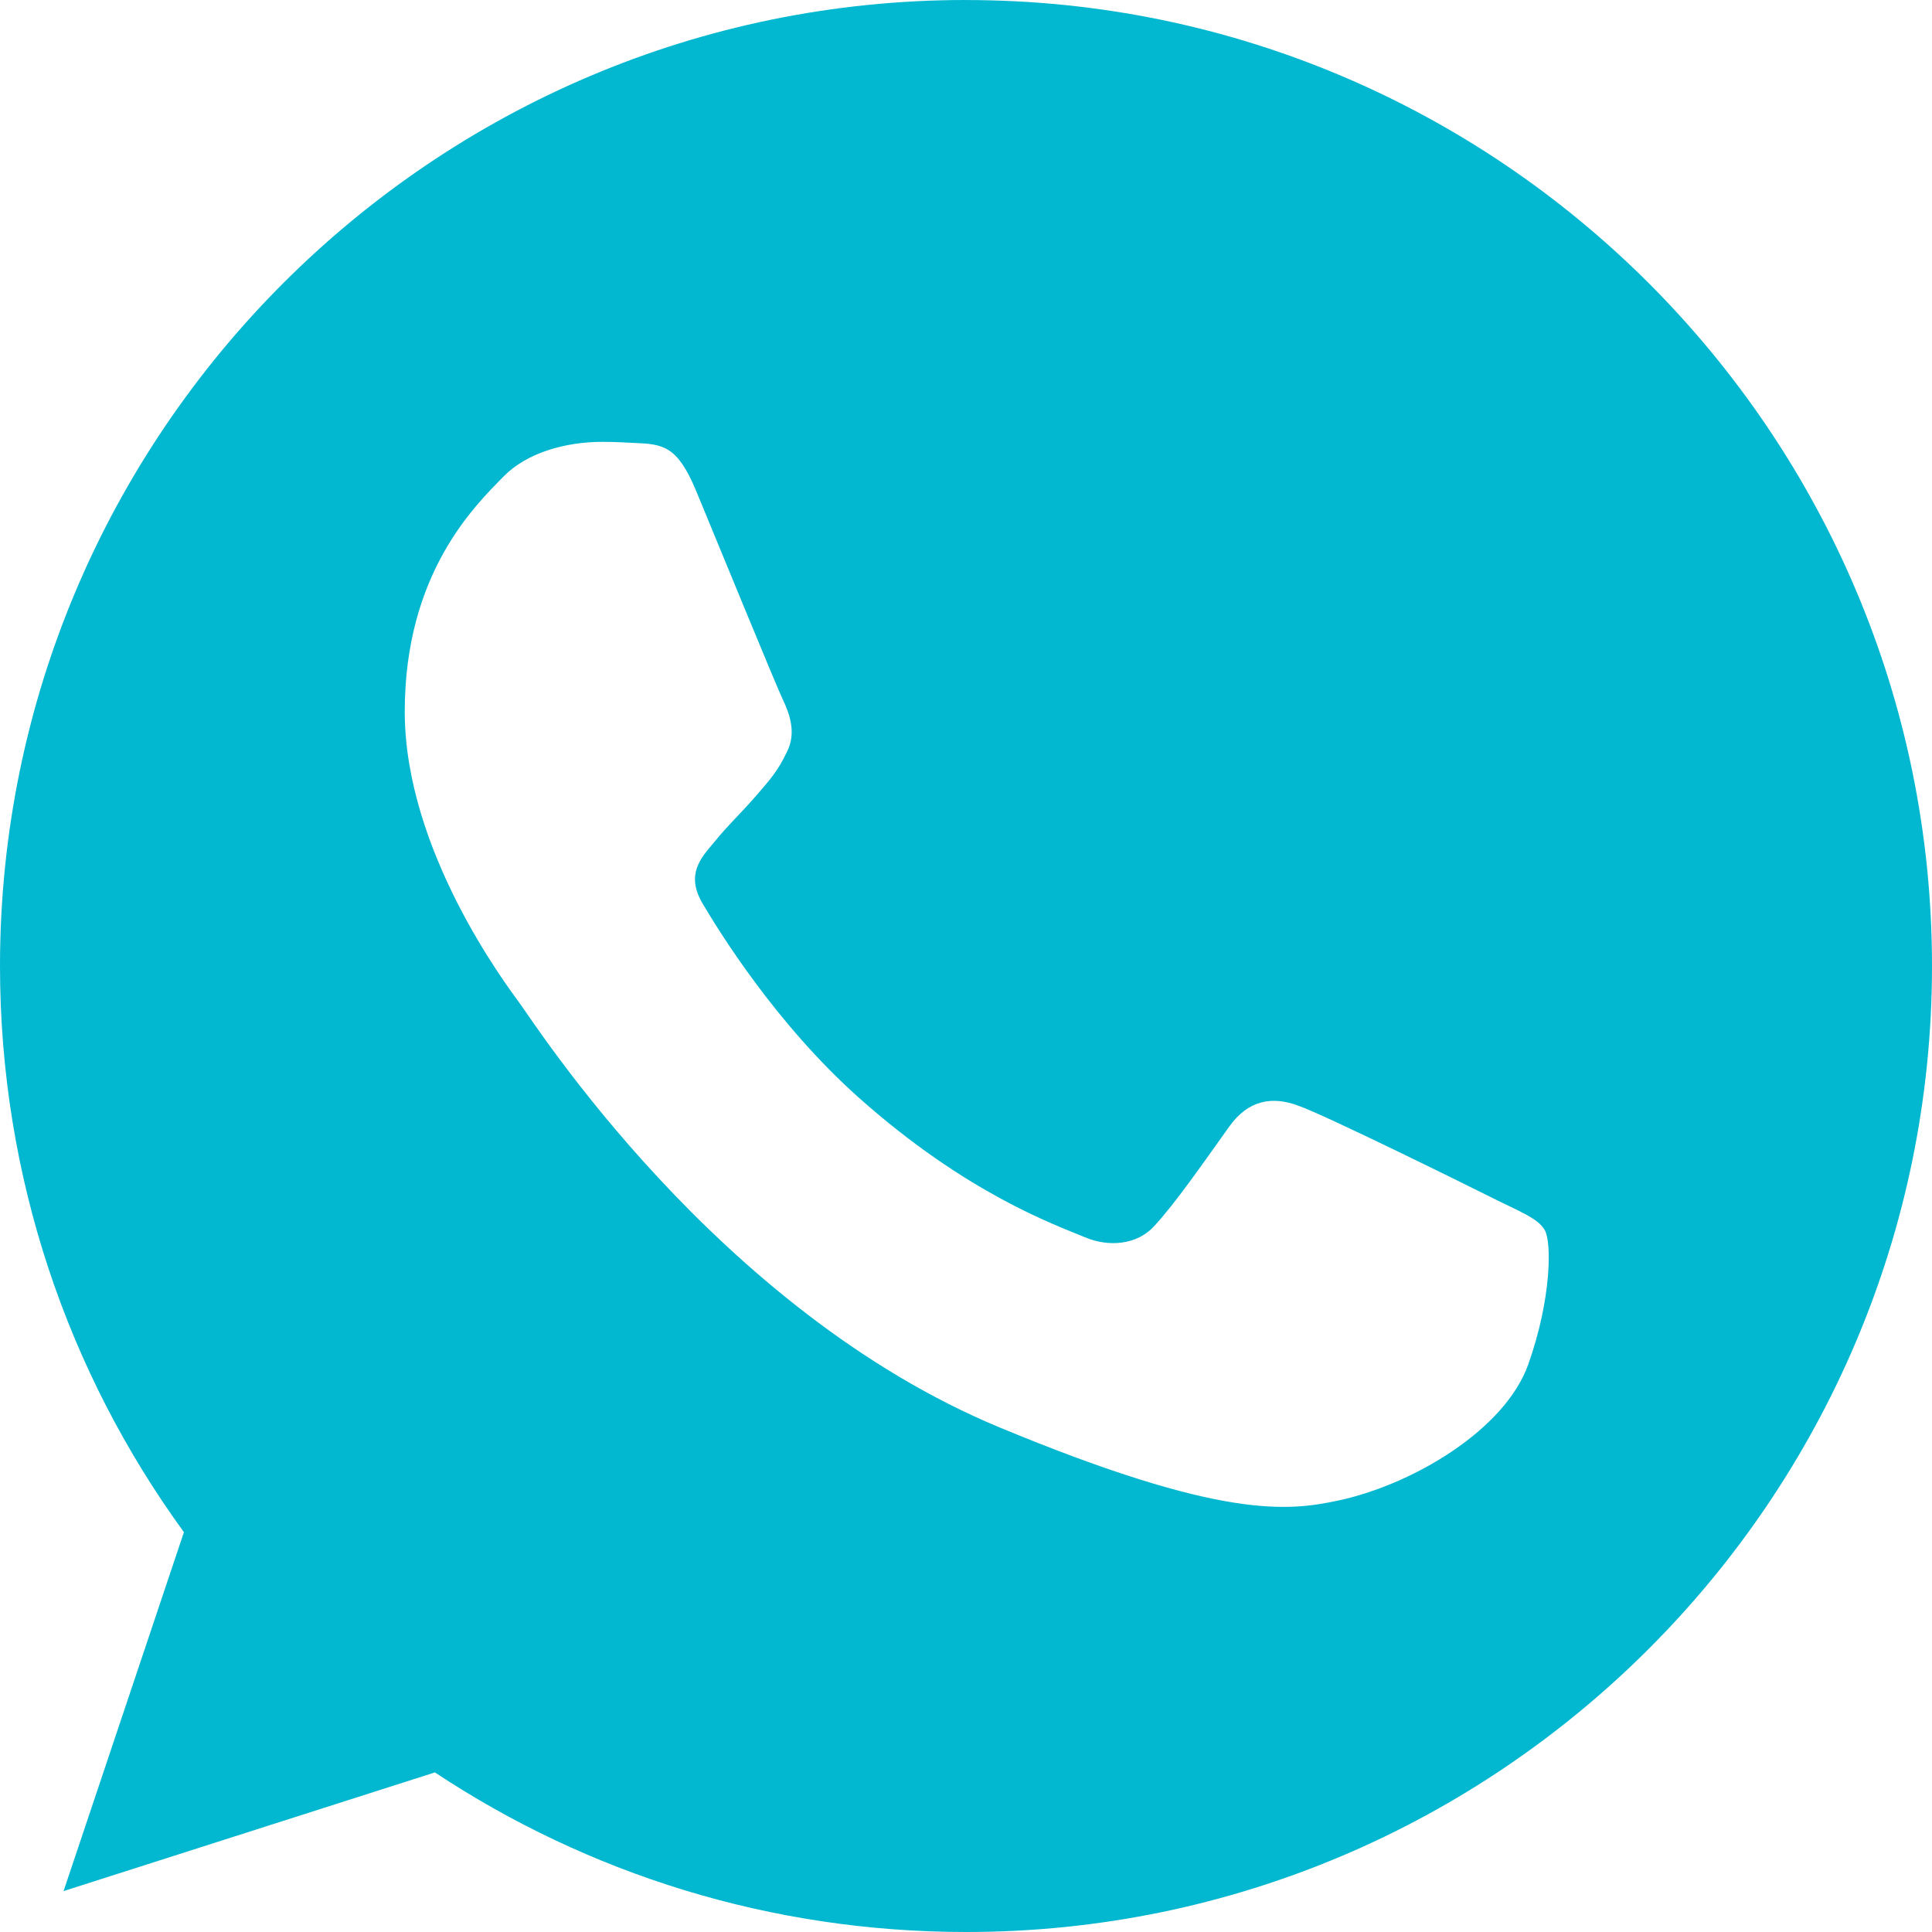
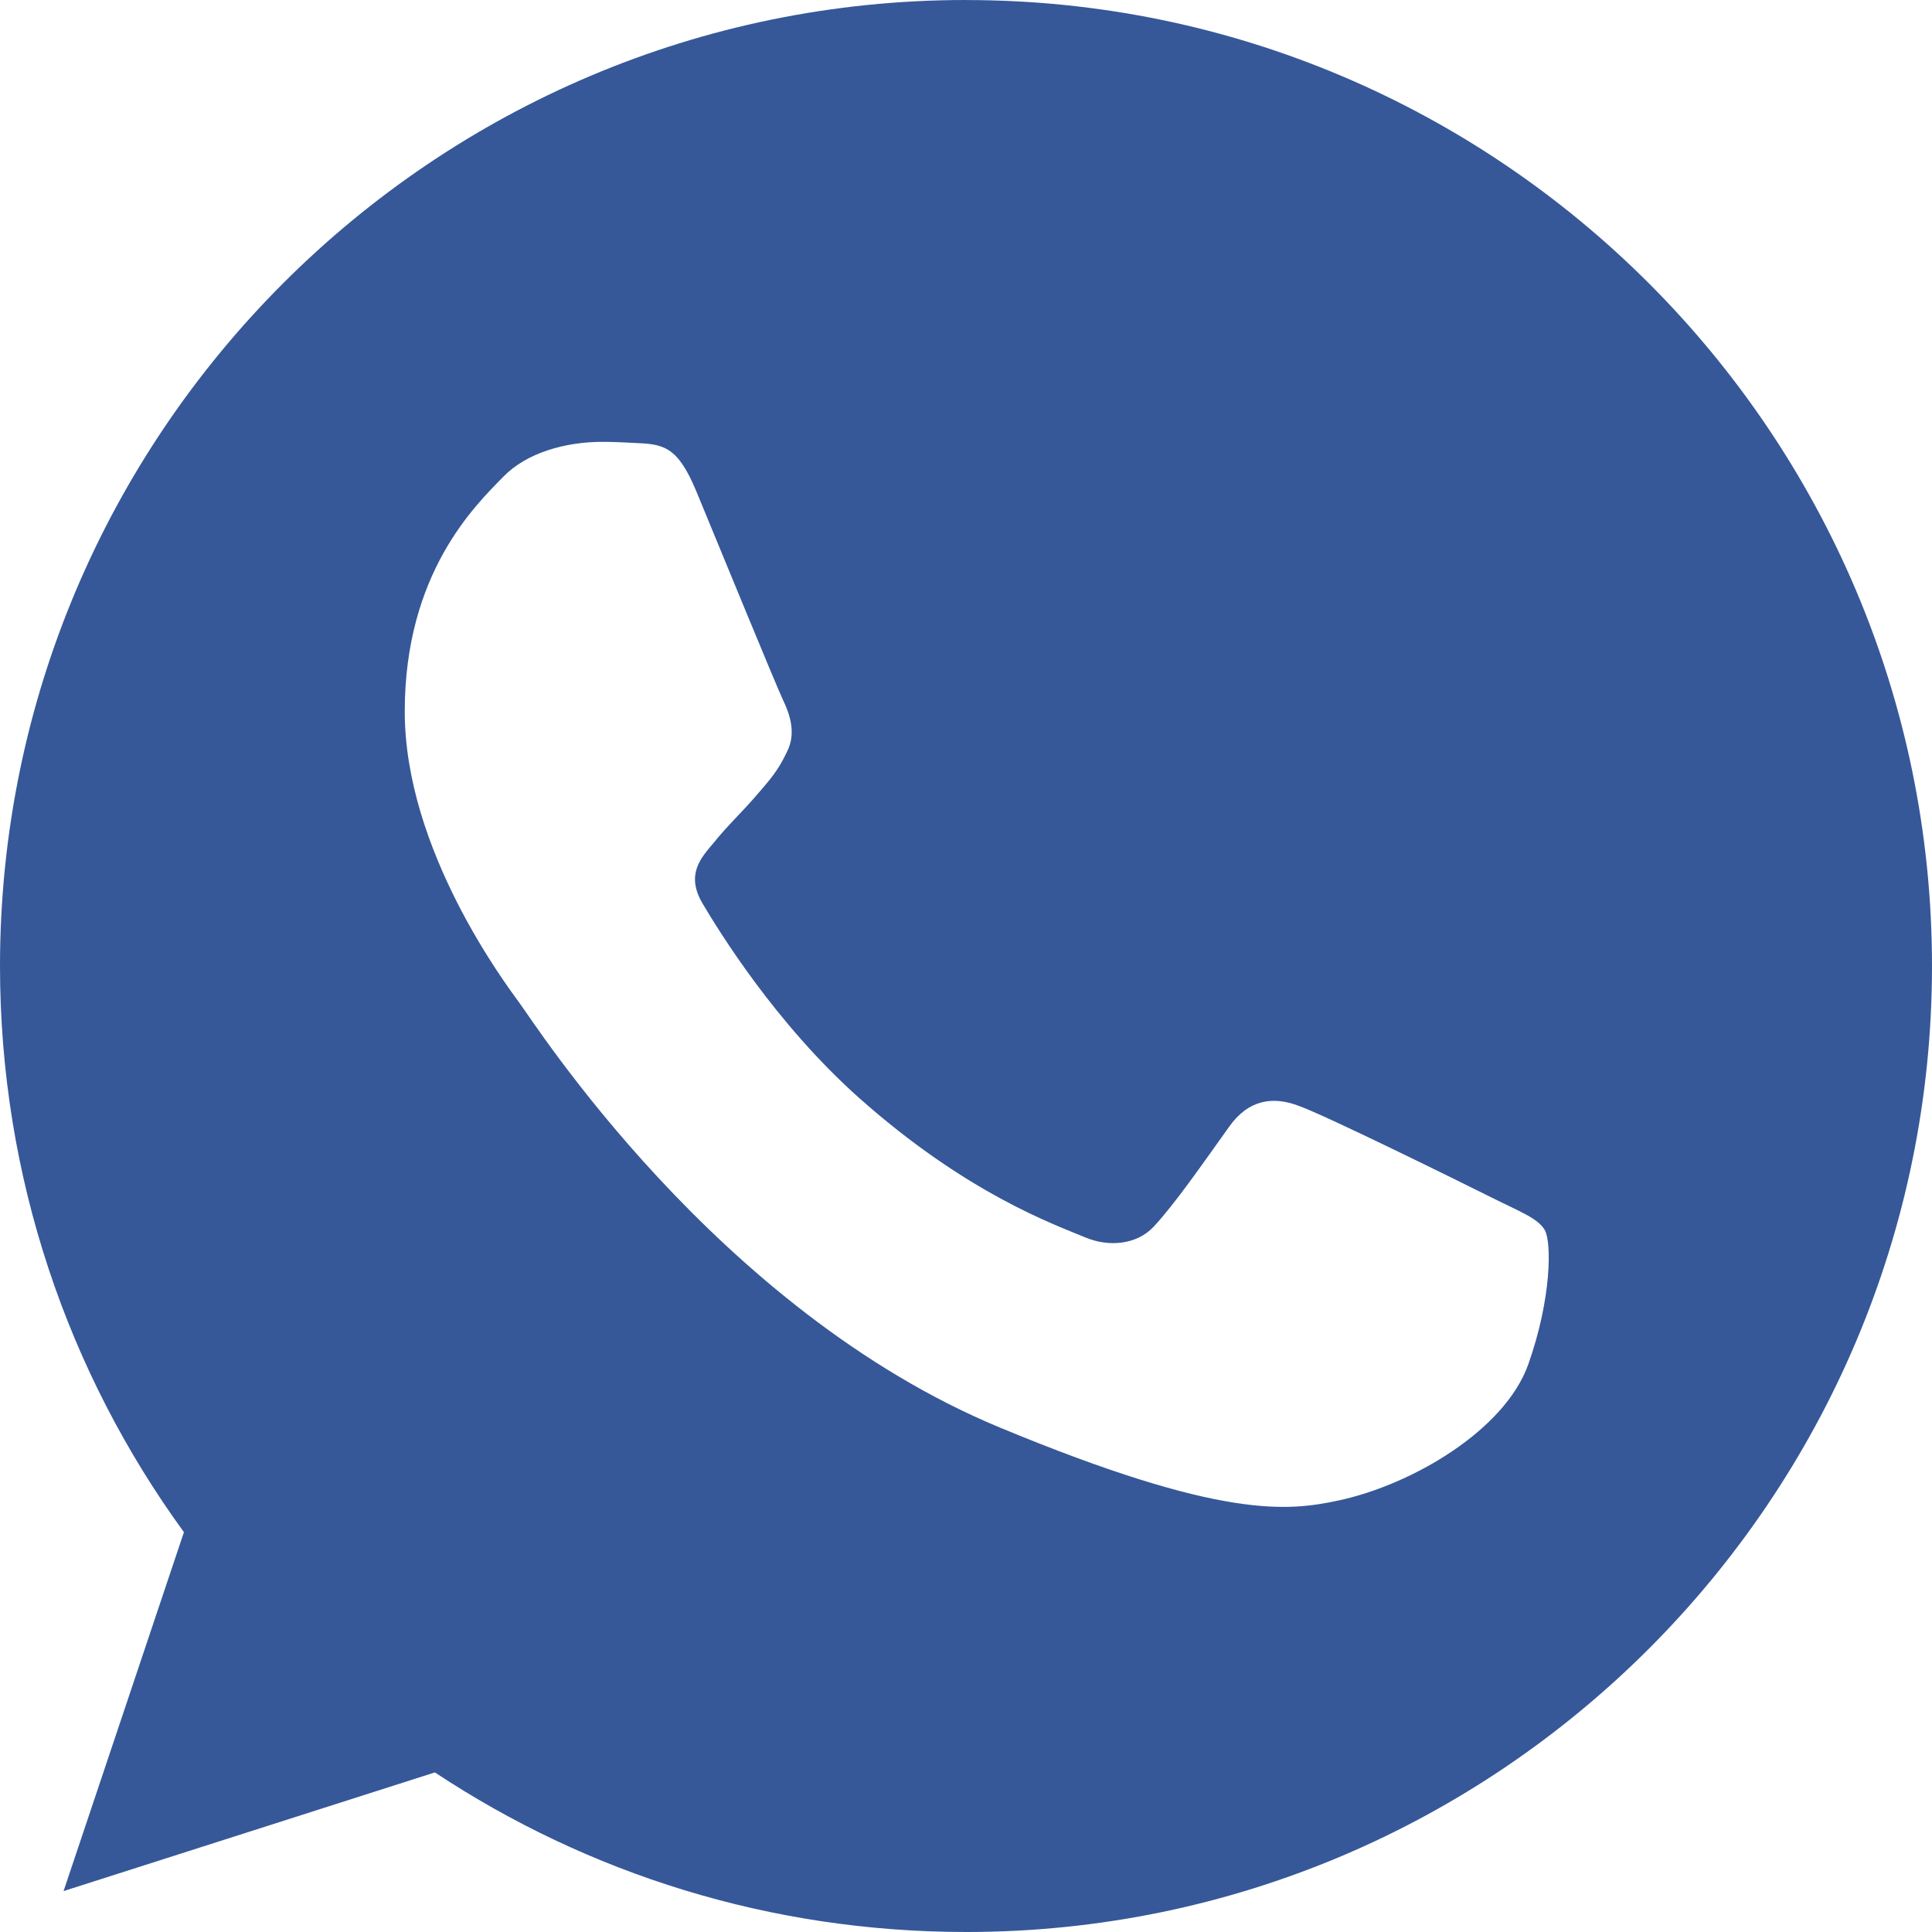
<svg xmlns="http://www.w3.org/2000/svg" width="40" height="40" viewBox="0 0 40 40" fill="none">
-   <path fill-rule="evenodd" clip-rule="evenodd" d="M14.411 10.159C14.023 9.23 13.729 9.195 13.141 9.171C12.941 9.16 12.718 9.148 12.471 9.148C11.707 9.148 10.908 9.372 10.426 9.865C9.838 10.465 8.38 11.864 8.38 14.733C8.38 17.602 10.473 20.377 10.755 20.765C11.049 21.152 14.834 27.126 20.711 29.56C25.307 31.465 26.671 31.288 27.717 31.065C29.245 30.736 31.161 29.607 31.643 28.243C32.125 26.879 32.125 25.715 31.983 25.468C31.843 25.221 31.454 25.081 30.867 24.786C30.279 24.492 27.423 23.081 26.882 22.893C26.353 22.693 25.848 22.764 25.448 23.328C24.884 24.116 24.332 24.916 23.885 25.398C23.532 25.774 22.956 25.821 22.474 25.621C21.828 25.351 20.018 24.716 17.784 22.729C16.056 21.189 14.881 19.273 14.54 18.696C14.199 18.108 14.505 17.767 14.775 17.45C15.069 17.085 15.351 16.827 15.645 16.486C15.939 16.145 16.103 15.968 16.292 15.568C16.492 15.181 16.35 14.781 16.209 14.487C16.068 14.192 14.893 11.323 14.411 10.159ZM19.994 0C8.968 0 0 8.971 0 20C0 24.373 1.411 28.43 3.808 31.722L1.316 39.153L9.004 36.696C12.166 38.789 15.939 40 20.006 40C31.032 40 40 31.028 40 20C40 8.972 31.032 0.001 20.006 0.001H19.994V0H19.994Z" fill="#02B7D0" />
+   <path fill-rule="evenodd" clip-rule="evenodd" d="M14.411 10.159C14.023 9.23 13.729 9.195 13.141 9.171C12.941 9.16 12.718 9.148 12.471 9.148C11.707 9.148 10.908 9.372 10.426 9.865C9.838 10.465 8.38 11.864 8.38 14.733C8.38 17.602 10.473 20.377 10.755 20.765C11.049 21.152 14.834 27.126 20.711 29.56C25.307 31.465 26.671 31.288 27.717 31.065C29.245 30.736 31.161 29.607 31.643 28.243C32.125 26.879 32.125 25.715 31.983 25.468C31.843 25.221 31.454 25.081 30.867 24.786C30.279 24.492 27.423 23.081 26.882 22.893C26.353 22.693 25.848 22.764 25.448 23.328C24.884 24.116 24.332 24.916 23.885 25.398C23.532 25.774 22.956 25.821 22.474 25.621C21.828 25.351 20.018 24.716 17.784 22.729C16.056 21.189 14.881 19.273 14.54 18.696C14.199 18.108 14.505 17.767 14.775 17.45C15.069 17.085 15.351 16.827 15.645 16.486C15.939 16.145 16.103 15.968 16.292 15.568C16.492 15.181 16.35 14.781 16.209 14.487C16.068 14.192 14.893 11.323 14.411 10.159ZM19.994 0C8.968 0 0 8.971 0 20C0 24.373 1.411 28.43 3.808 31.722L1.316 39.153L9.004 36.696C12.166 38.789 15.939 40 20.006 40C31.032 40 40 31.028 40 20C40 8.972 31.032 0.001 20.006 0.001H19.994V0H19.994Z" fill="#365899" />
</svg>
